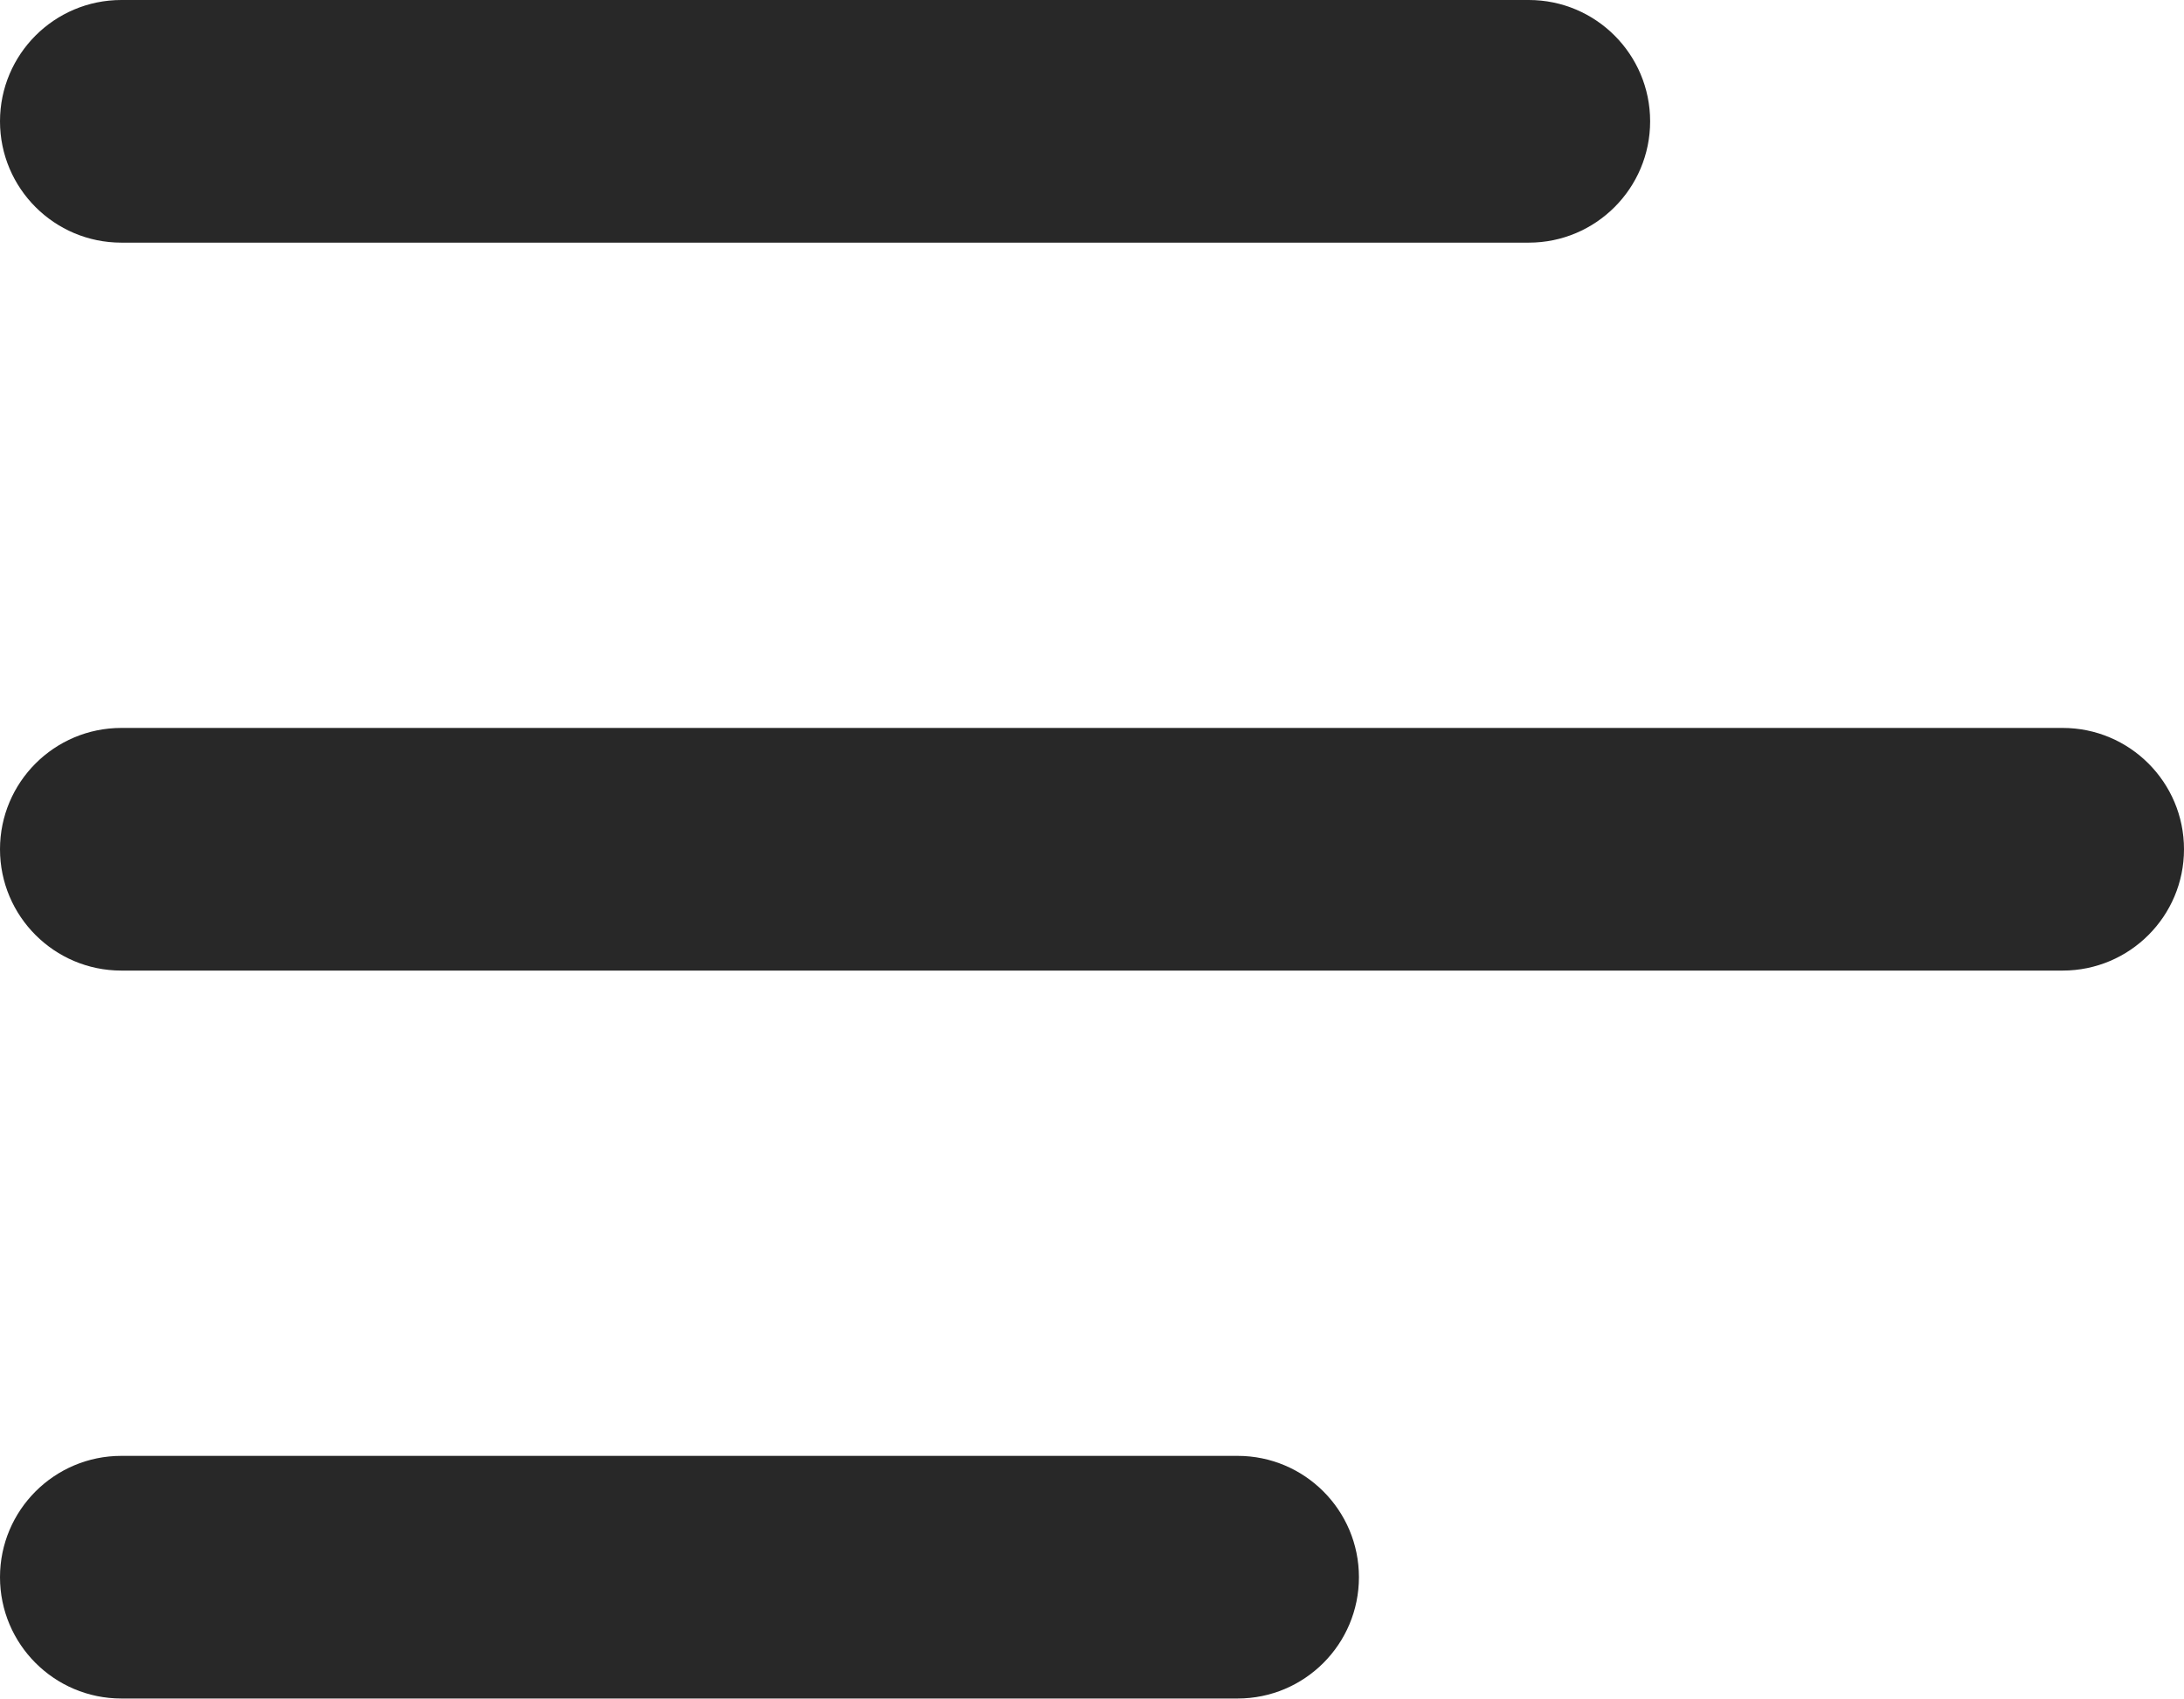
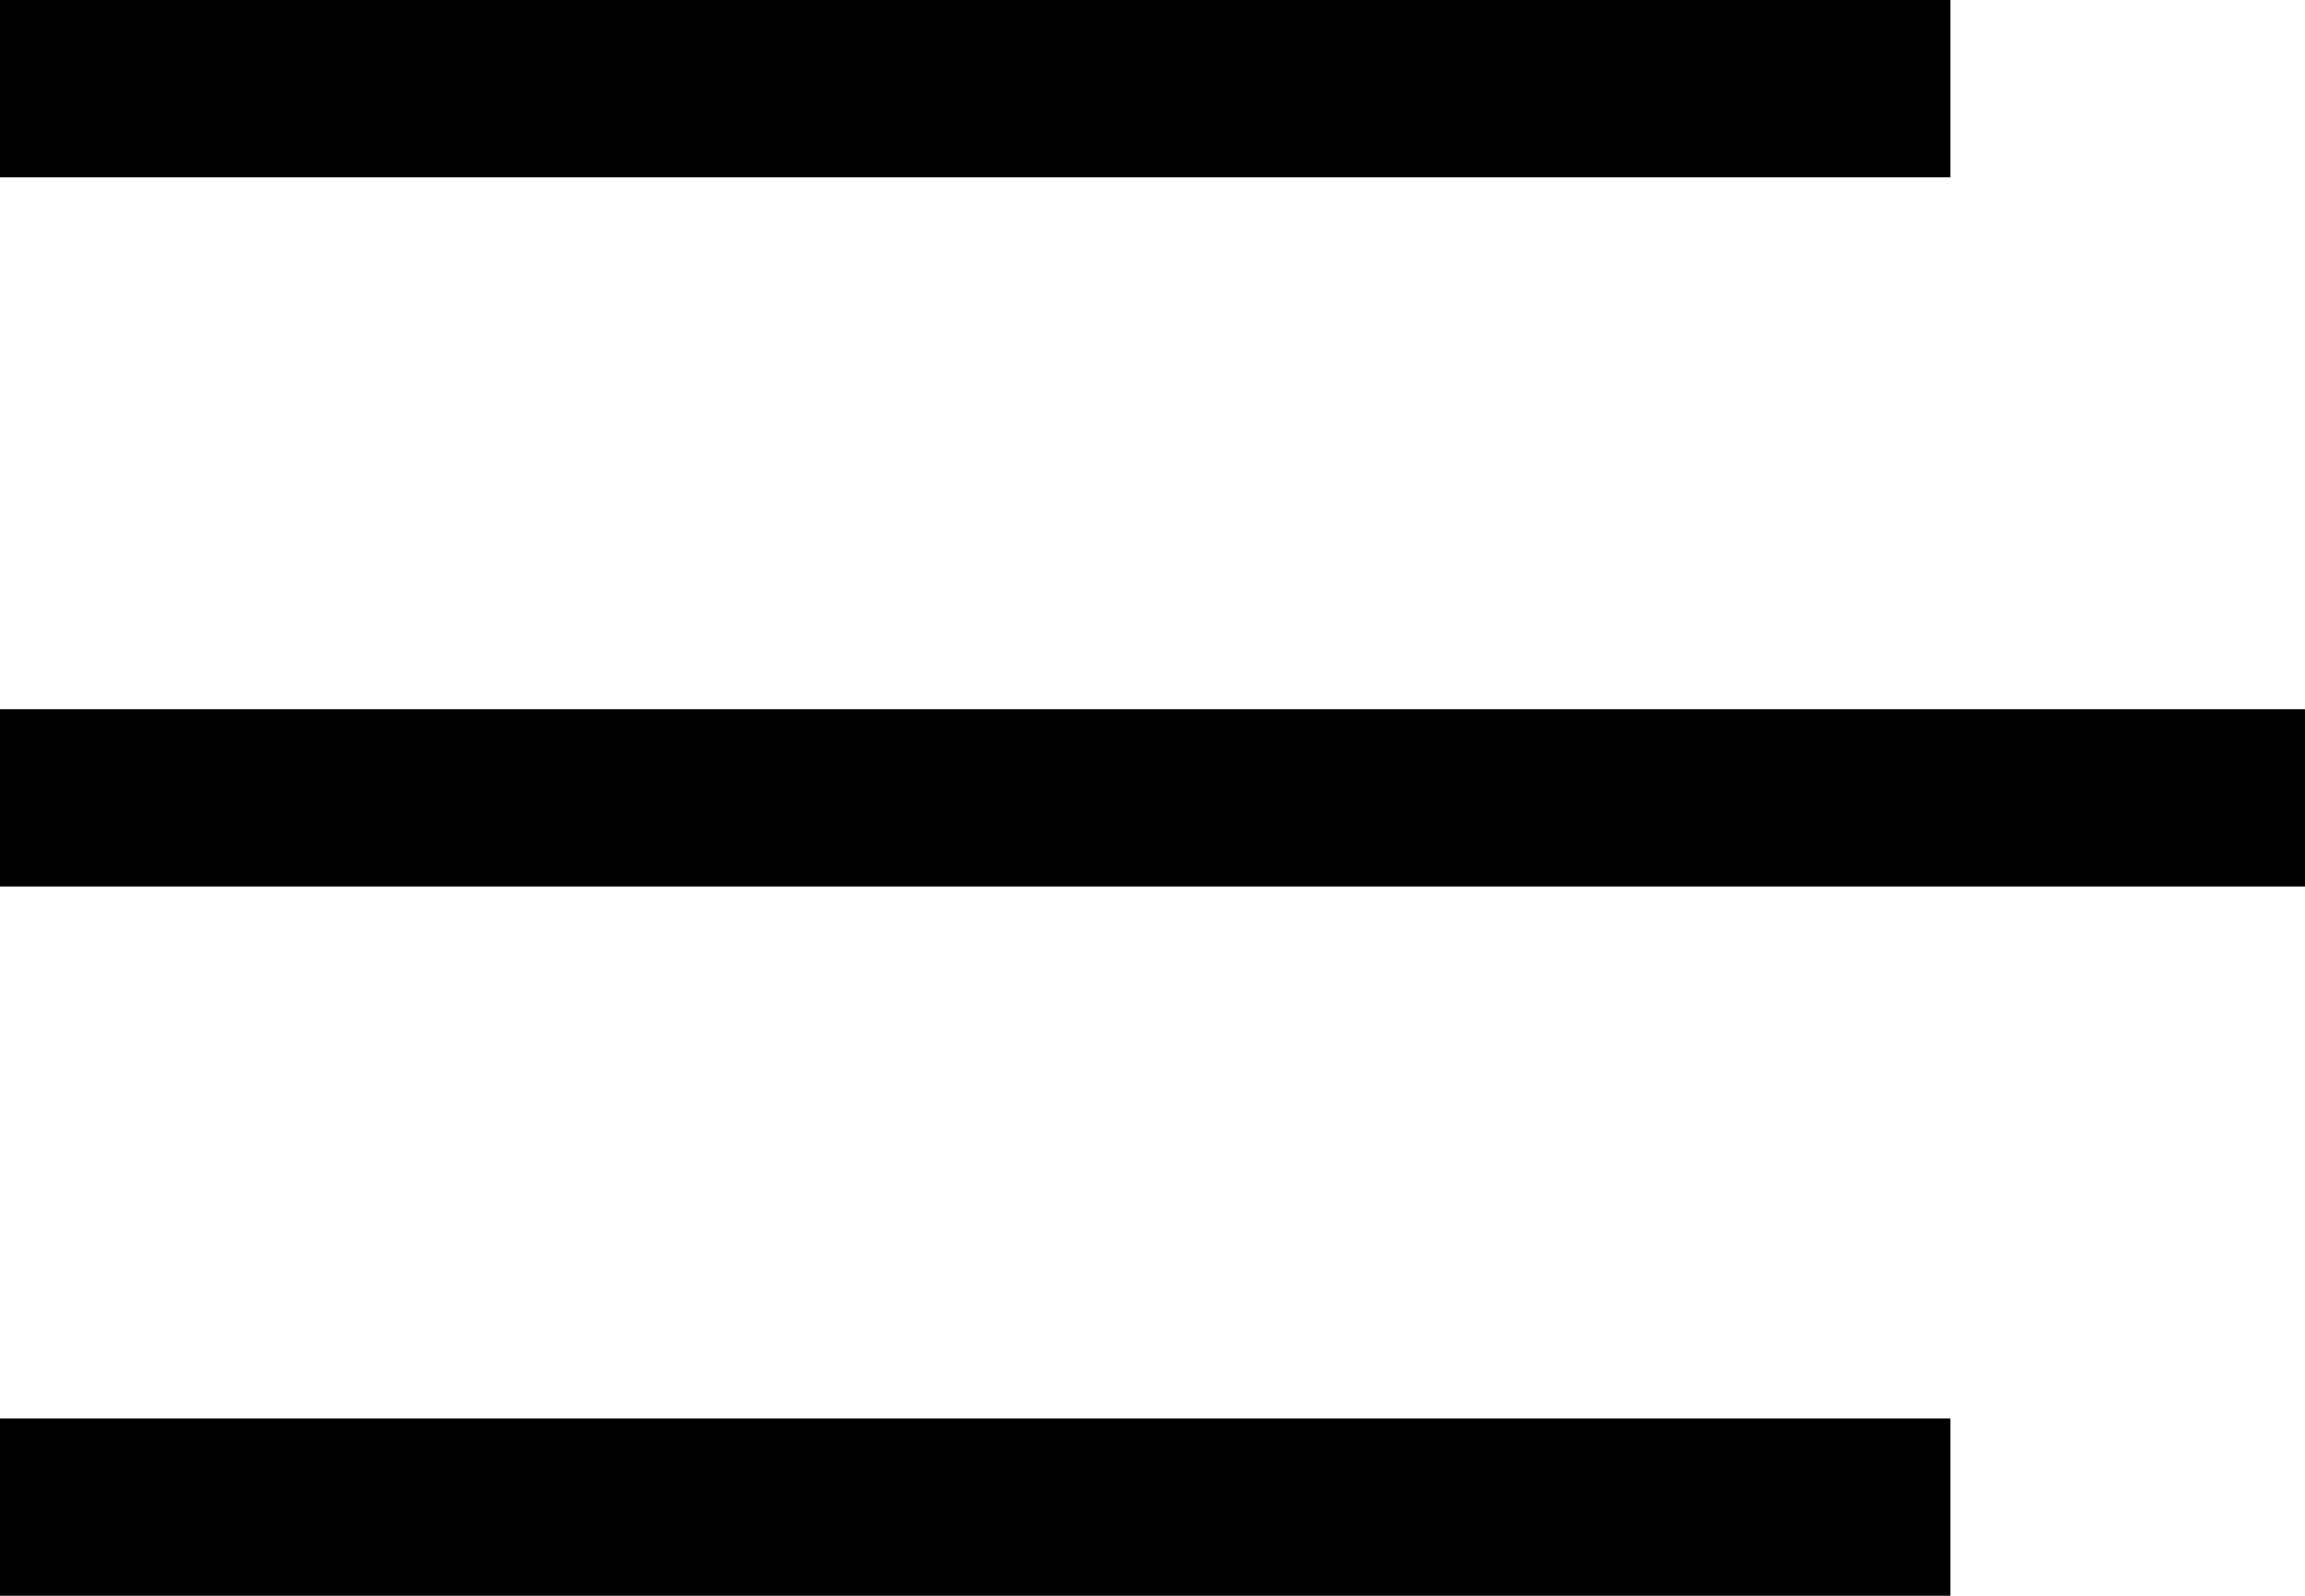
- <svg xmlns="http://www.w3.org/2000/svg" width="18px" height="14px" viewBox="0 0 18 14" version="1.1">
-   <g id="Page-1" stroke="none" stroke-width="1" fill="none" fill-rule="evenodd">
-     <g id="Group" fill="#282828" fill-rule="nonzero">
-       <g id="Shape">
-         <path d="M1,0 L12.6,0 C13.152,0 13.6,0.448 13.6,1 C13.6,1.552 13.152,2 12.6,2 L1,2 C0.448,2 0,1.552 0,1 C0,0.448 0.448,0 1,0 Z M1,12 L10.2,12 C10.752,12 11.2,12.448 11.2,13 C11.2,13.552 10.752,14 10.2,14 L1,14 C0.448,14 0,13.552 0,13 C0,12.448 0.448,12 1,12 Z M1,6 L17,6 C17.552,6 18,6.448 18,7 C18,7.552 17.552,8 17,8 L1,8 C0.448,8 0,7.552 0,7 C0,6.448 0.448,6 1,6 Z" />
-       </g>
+ <svg xmlns="http://www.w3.org/2000/svg" width="13px" height="9px" viewBox="0 0 13 9" version="1.1">
+   <g id="Page-1" stroke="none" stroke-width="1" fill="none" fill-rule="evenodd" stroke-linecap="square">
+     <g id="Group" fill="#000000" fill-rule="nonzero" stroke="#010101">
+       <path d="M0.5,4.5 L12.5,4.5" id="Line" />
+       <path d="M0.5,8.5 L10.5,8.5" id="Line" />
+       <path d="M0.5,0.5 L10.5,0.5" id="Line" />
    </g>
  </g>
</svg>
